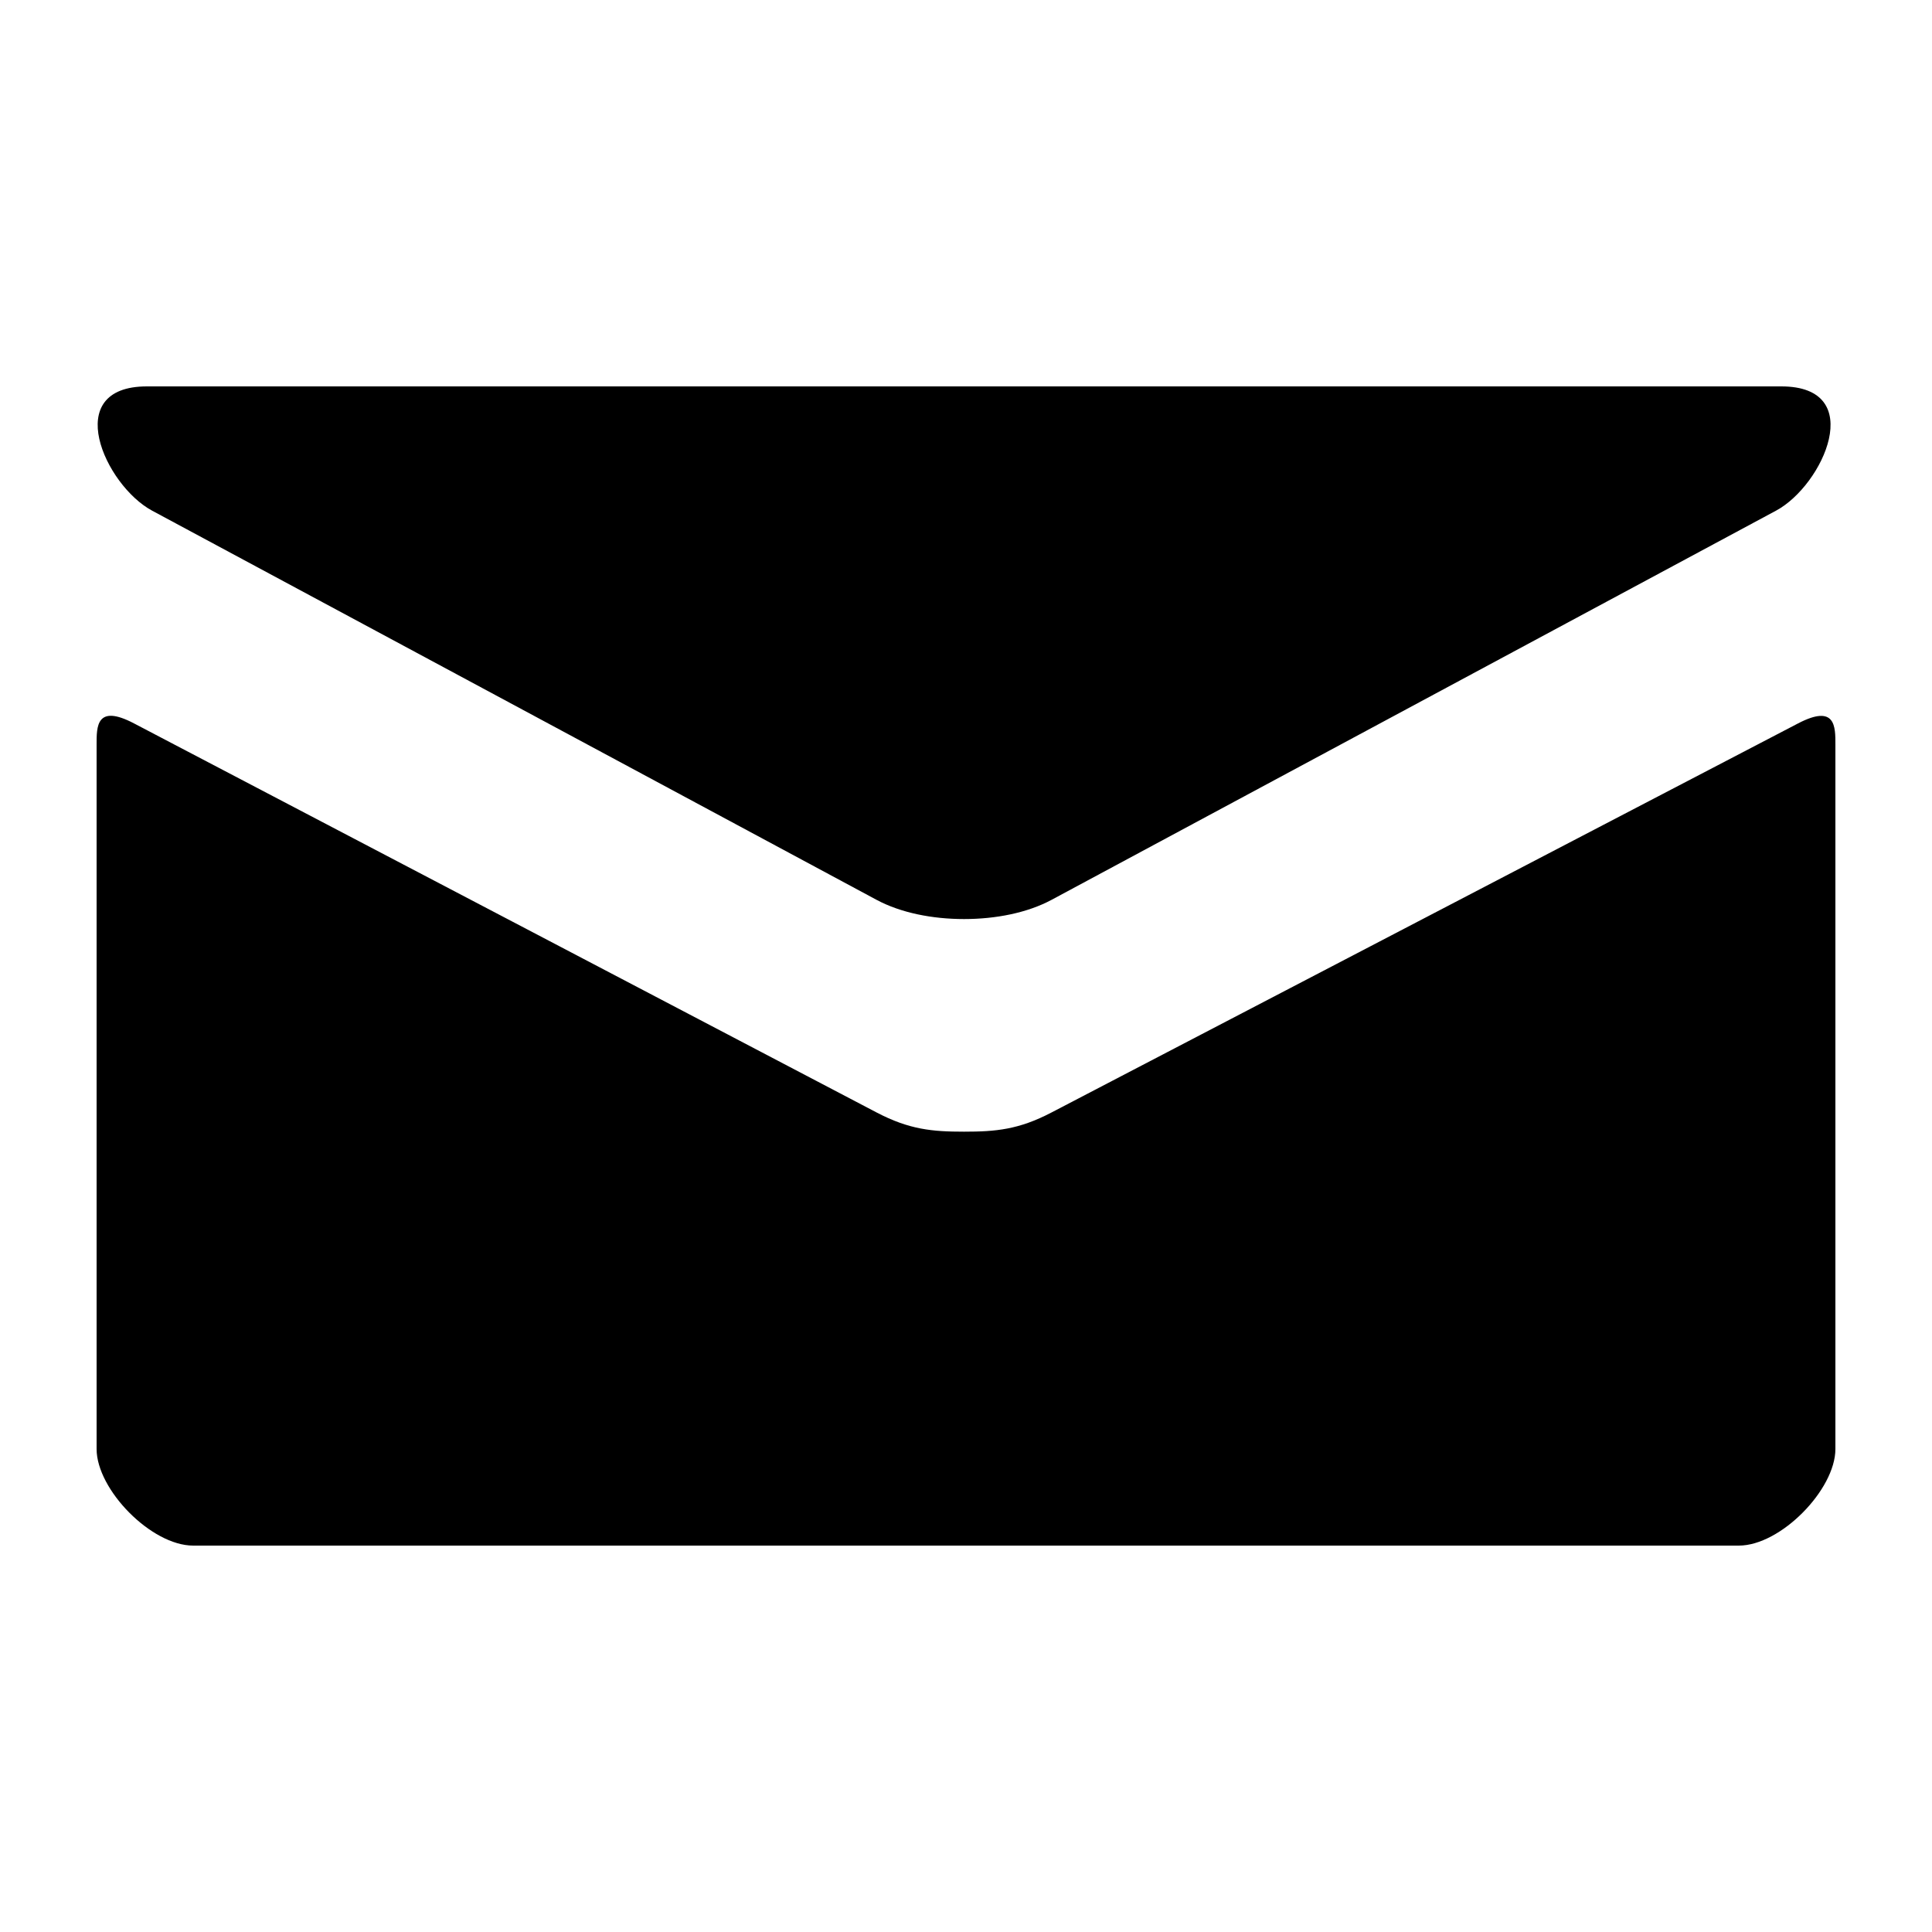
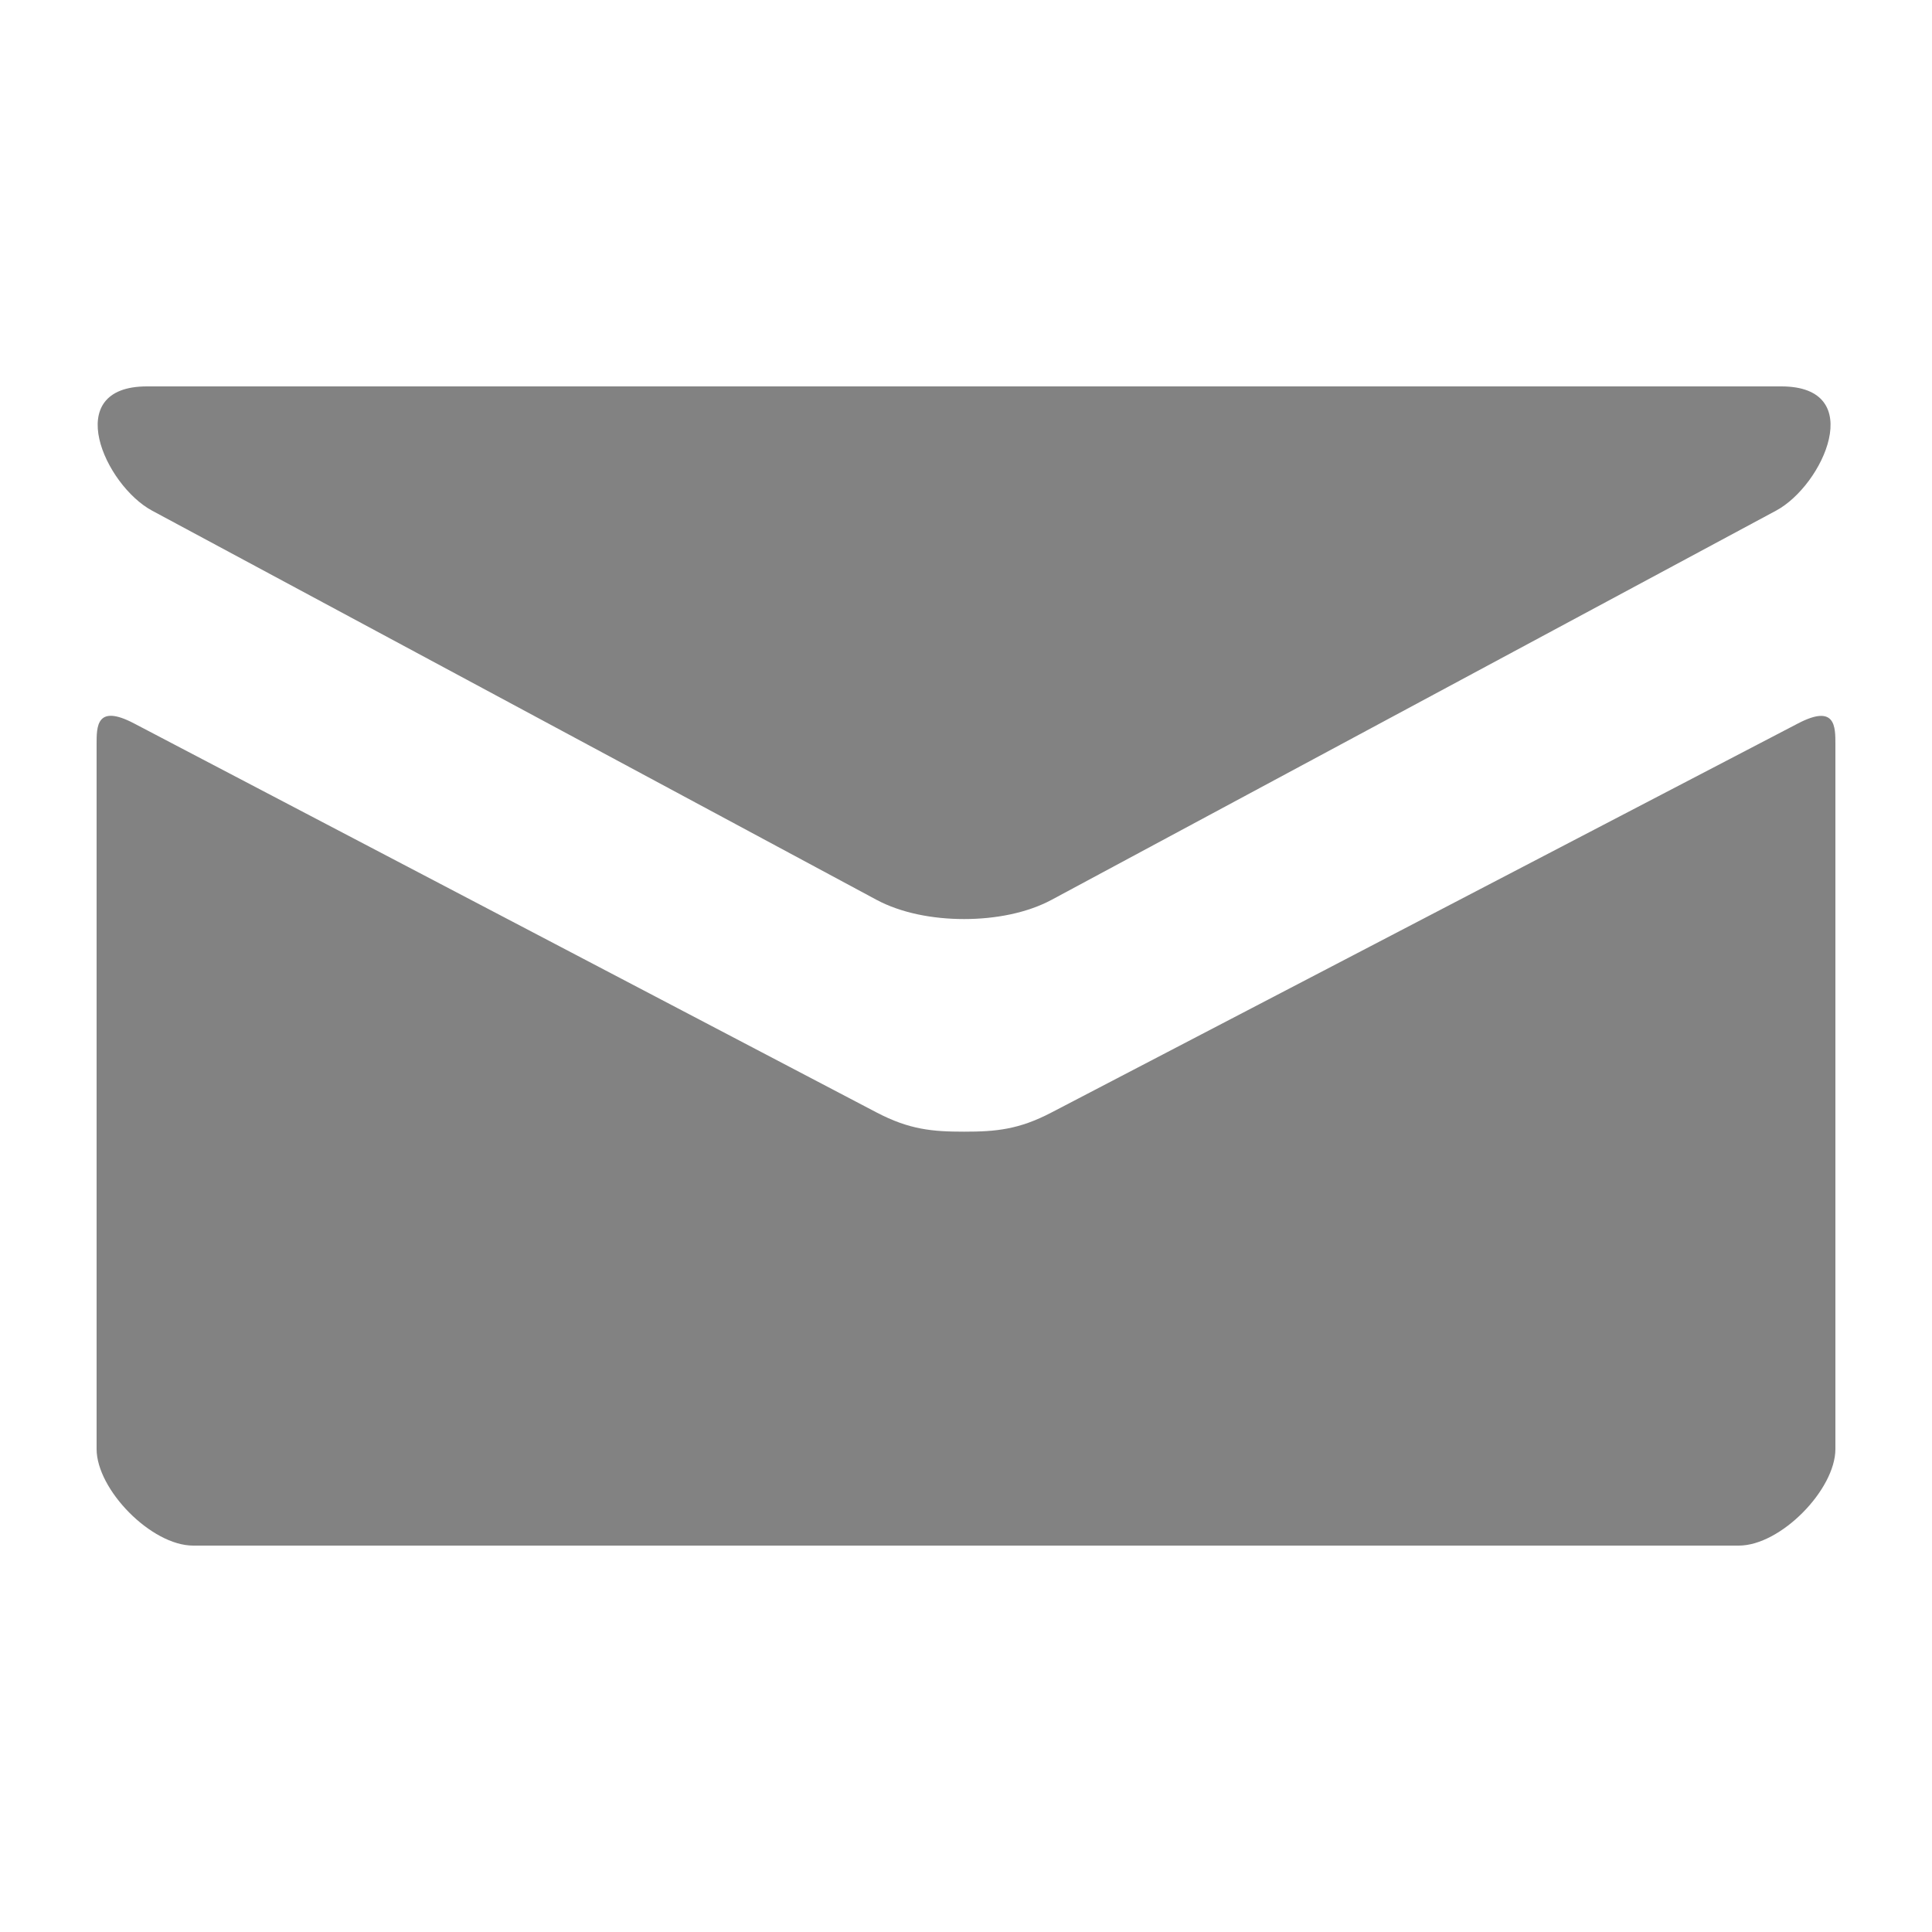
<svg xmlns="http://www.w3.org/2000/svg" version="1.1" id="Mail" x="0px" y="0px" viewBox="0 0 20 20" style="enable-background:new 0 0 20 20;" xml:space="preserve">
-   <path d="M1.574,5.286c0.488,0.262,7.248,3.894,7.5,4.029C9.326,9.45,9.652,9.514,9.98,9.514c0.328,0,0.654-0.064,0.906-0.199  s7.012-3.767,7.5-4.029C18.875,5.023,19.337,4,18.44,4H1.521C0.624,4,1.086,5.023,1.574,5.286z M18.613,7.489  c-0.555,0.289-7.387,3.849-7.727,4.027s-0.578,0.199-0.906,0.199s-0.566-0.021-0.906-0.199S1.941,7.777,1.386,7.488  C0.996,7.284,1,7.523,1,7.707S1,15,1,15c0,0.42,0.566,1,1,1h16c0.434,0,1-0.58,1-1c0,0,0-7.108,0-7.292S19.004,7.285,18.613,7.489z" />
+   <path fill="#828282" d="M1.574,5.286c0.488,0.262,7.248,3.894,7.5,4.029C9.326,9.45,9.652,9.514,9.98,9.514c0.328,0,0.654-0.064,0.906-0.199  s7.012-3.767,7.5-4.029C18.875,5.023,19.337,4,18.44,4H1.521C0.624,4,1.086,5.023,1.574,5.286z M18.613,7.489  c-0.555,0.289-7.387,3.849-7.727,4.027s-0.578,0.199-0.906,0.199s-0.566-0.021-0.906-0.199S1.941,7.777,1.386,7.488  C0.996,7.284,1,7.523,1,7.707S1,15,1,15c0,0.42,0.566,1,1,1h16c0.434,0,1-0.58,1-1c0,0,0-7.108,0-7.292S19.004,7.285,18.613,7.489z" />
</svg>
